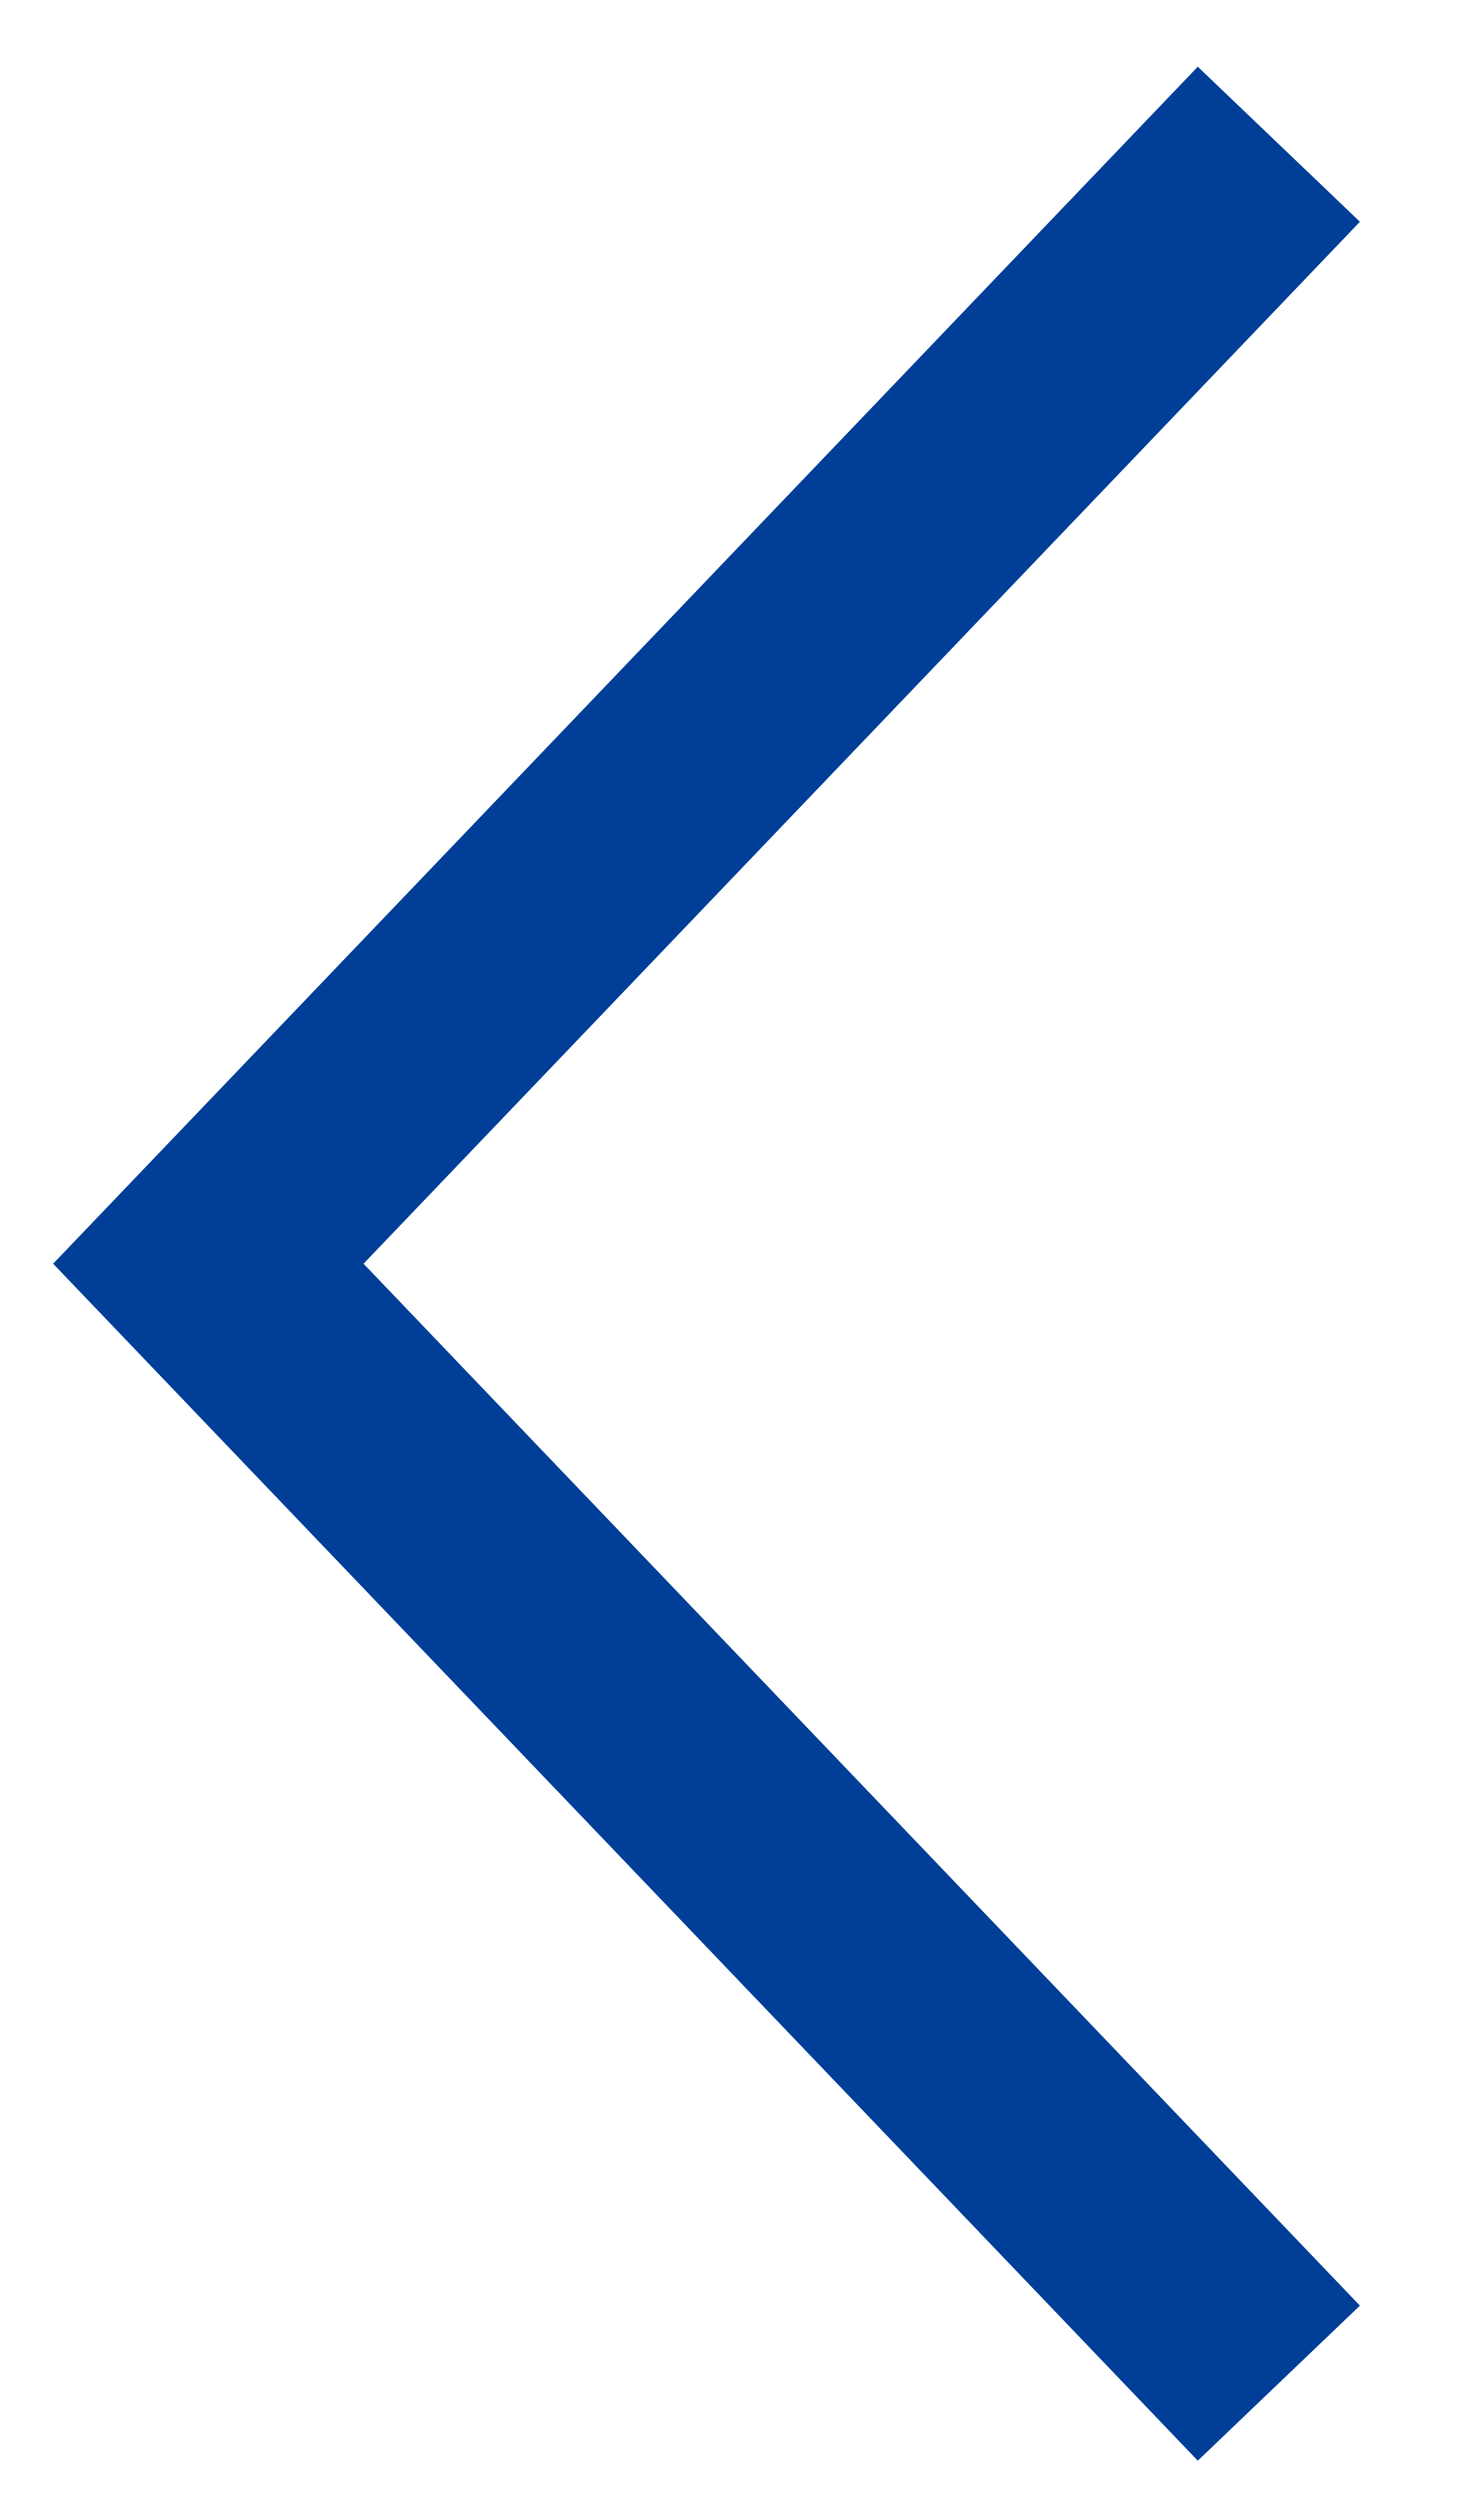
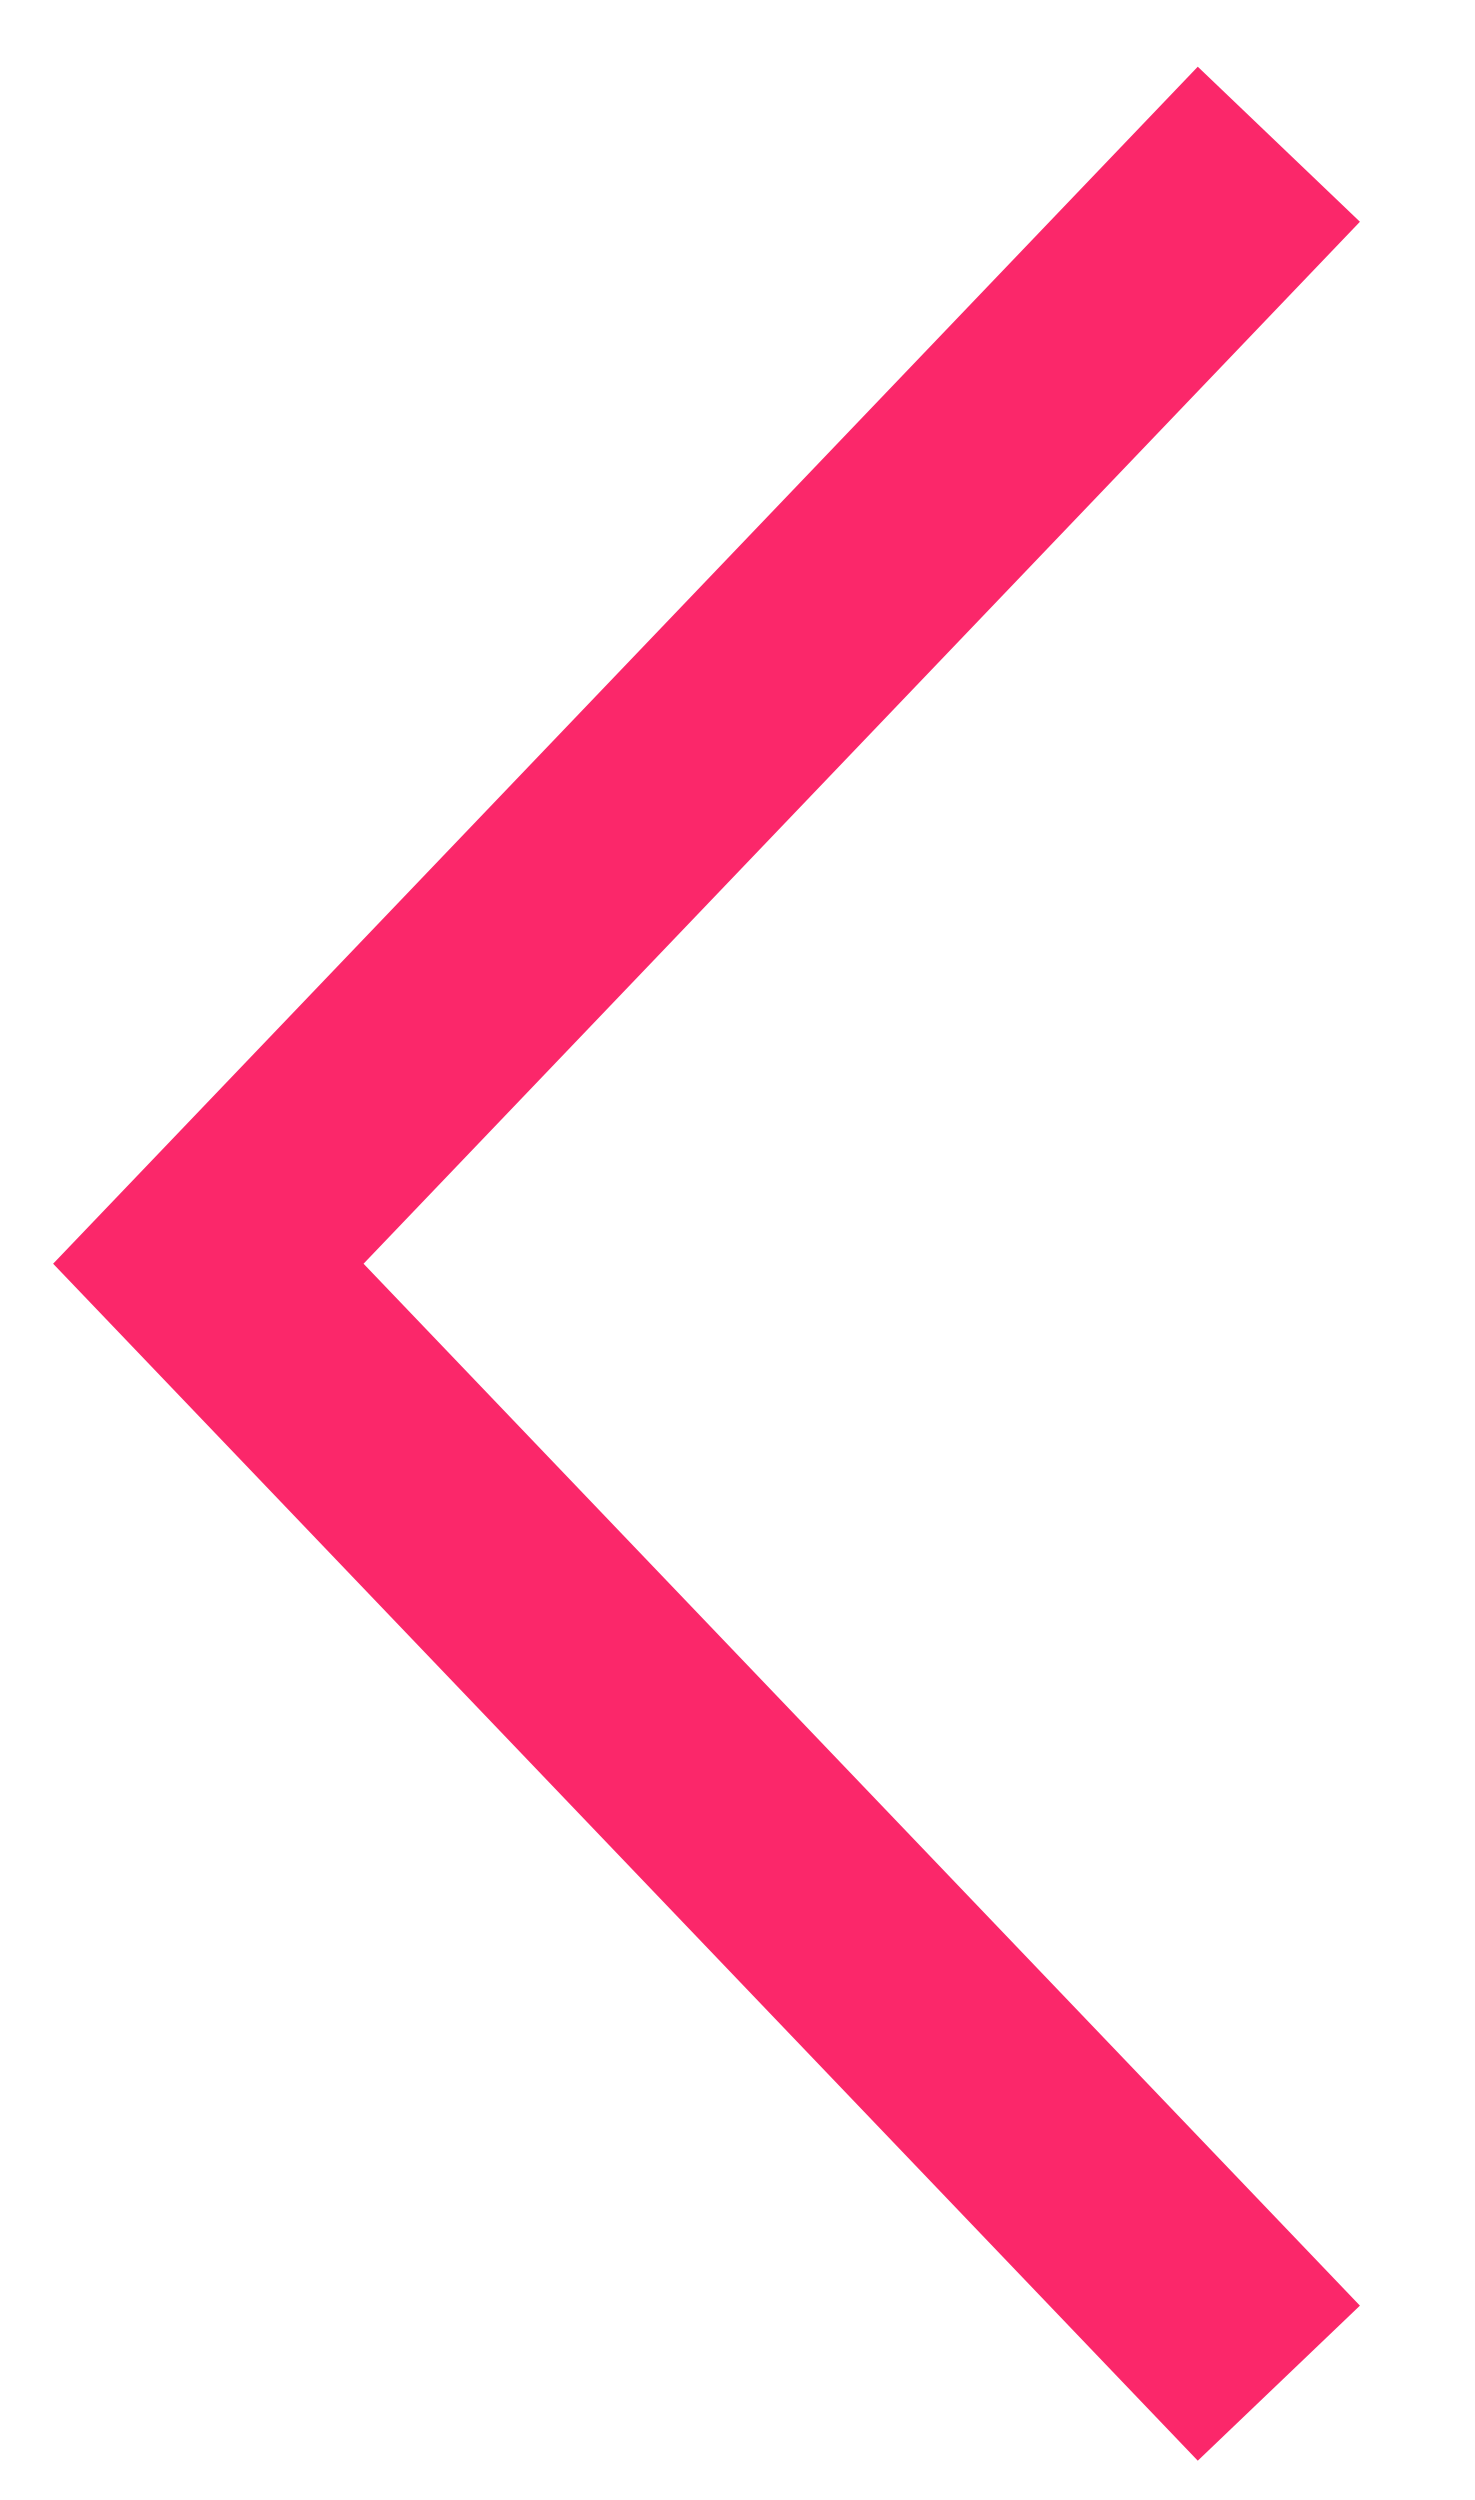
<svg xmlns="http://www.w3.org/2000/svg" viewBox="0 0 46 78">
  <defs>
    <style>
      .cls-1 {
        clip-path: url(#clip-prev);
      }

      .cls-2 {
        fill: none;
-         stroke: #013e98;
+         stroke: #FB276A;
        stroke-miterlimit: 10;
        stroke-width: 7px;
      }
    </style>
    <clipPath id="clip-prev">
      <rect width="46" height="78" />
    </clipPath>
  </defs>
  <g id="prev" class="cls-1">
    <path id="Path_7907" data-name="Path 7907" class="cls-2" d="M0,0,34.928,33.4,58.577,10.785,69.855,0" transform="translate(39.9 4.5) rotate(90)" />
  </g>
</svg>
